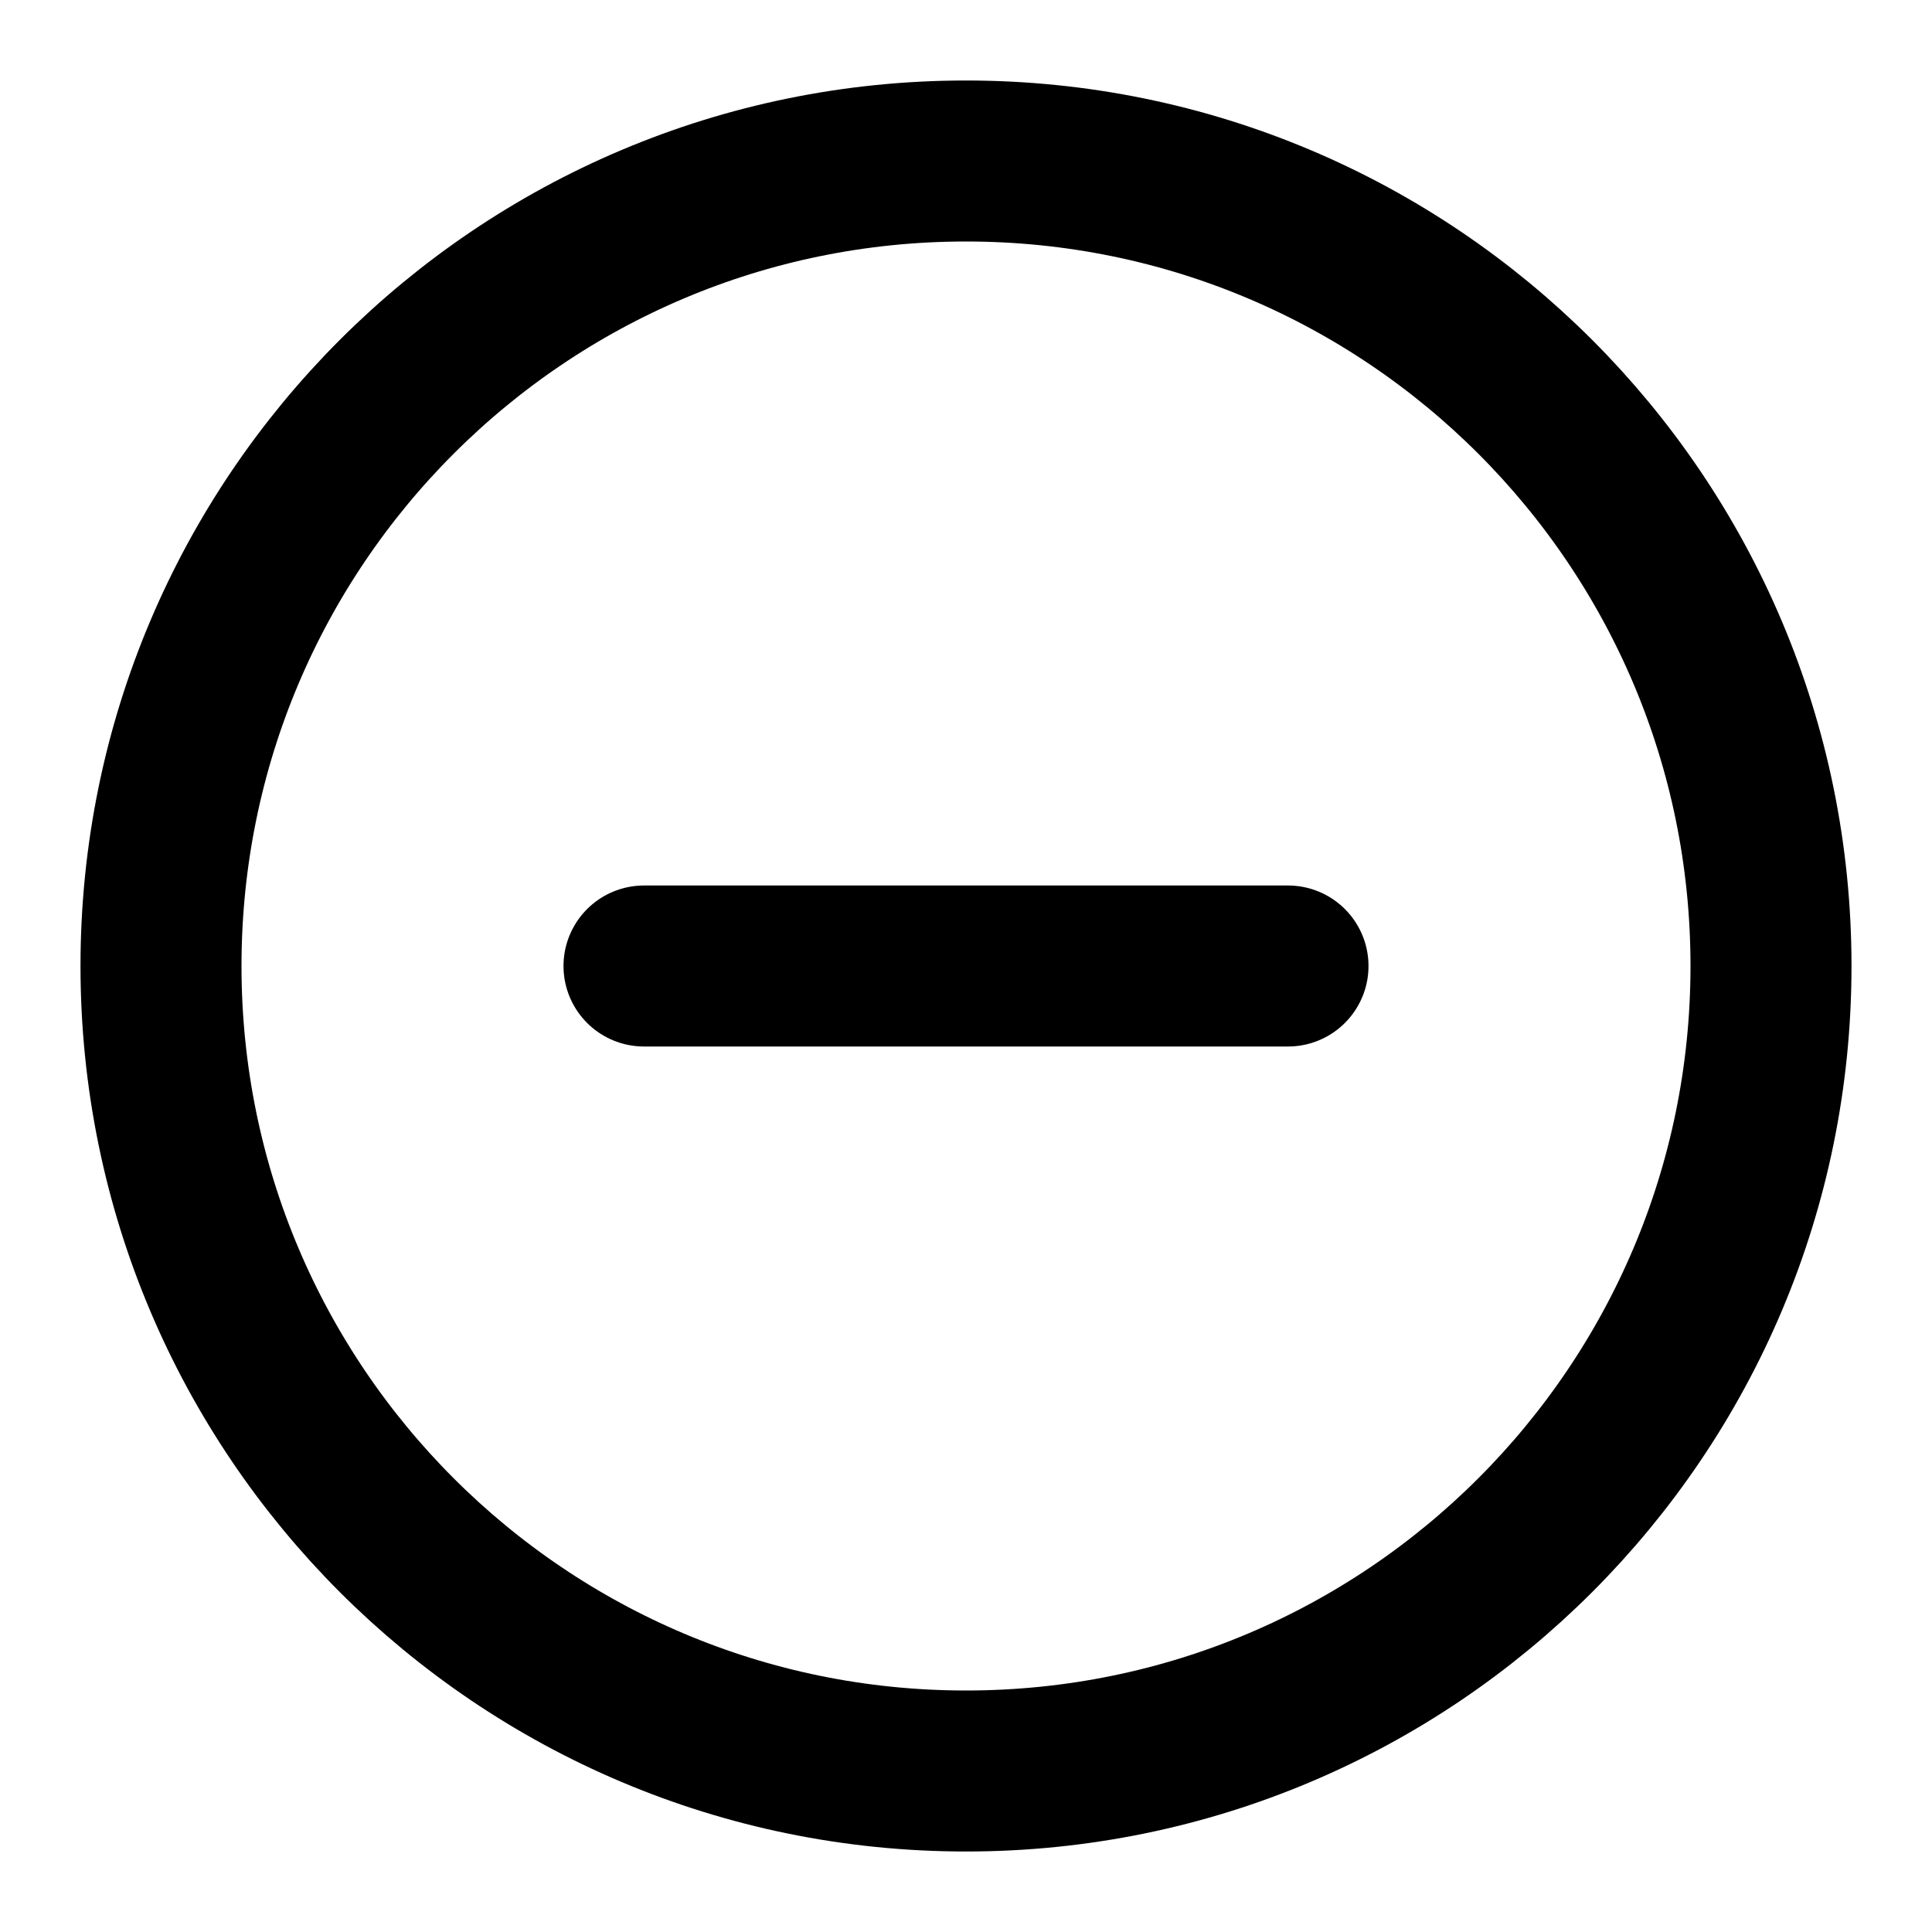
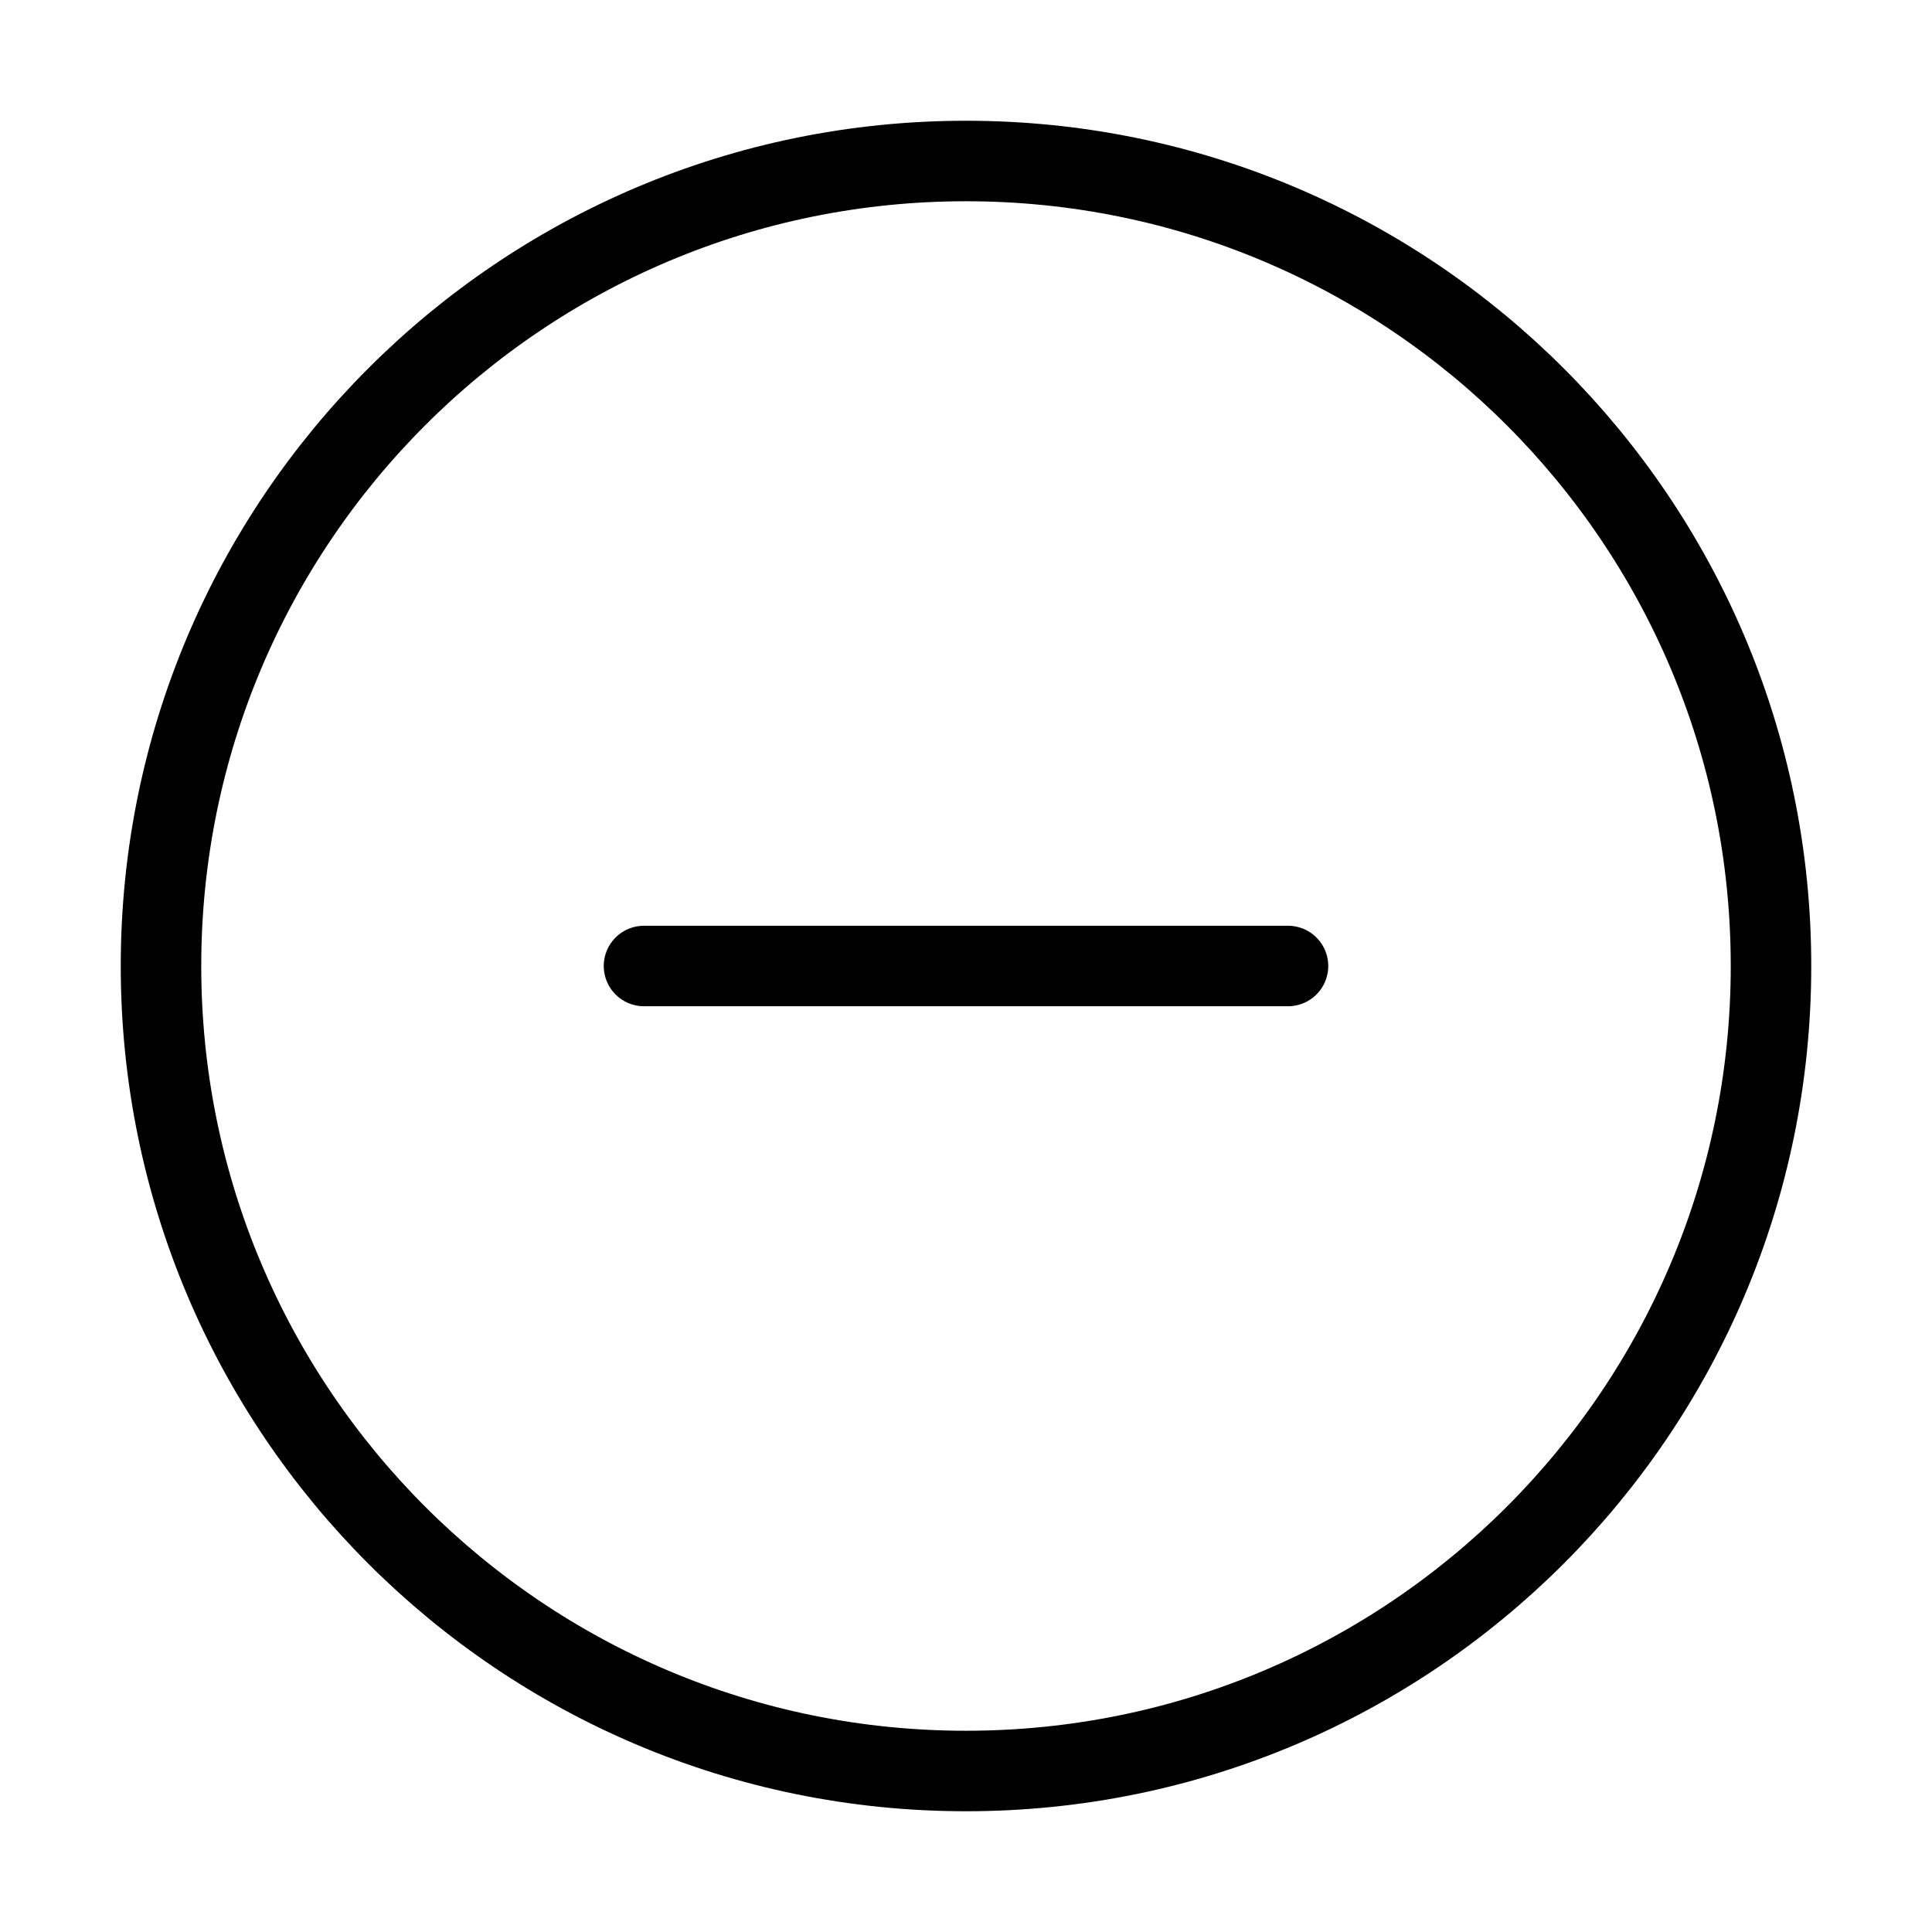
- <svg xmlns="http://www.w3.org/2000/svg" width="24" height="24" viewBox="0 0 24 24" fill="none" stroke="currentColor" stroke-width="2" stroke-linecap="round" stroke-linejoin="round">
+ <svg xmlns="http://www.w3.org/2000/svg" width="24" height="24" viewBox="0 0 24 24" fill="none" stroke="currentColor" stroke-width="1" stroke-linecap="round" stroke-linejoin="round">
  <circle cx="12" cy="12" r="10" />
  <line x1="8" y1="12" x2="16" y2="12" />
</svg>
